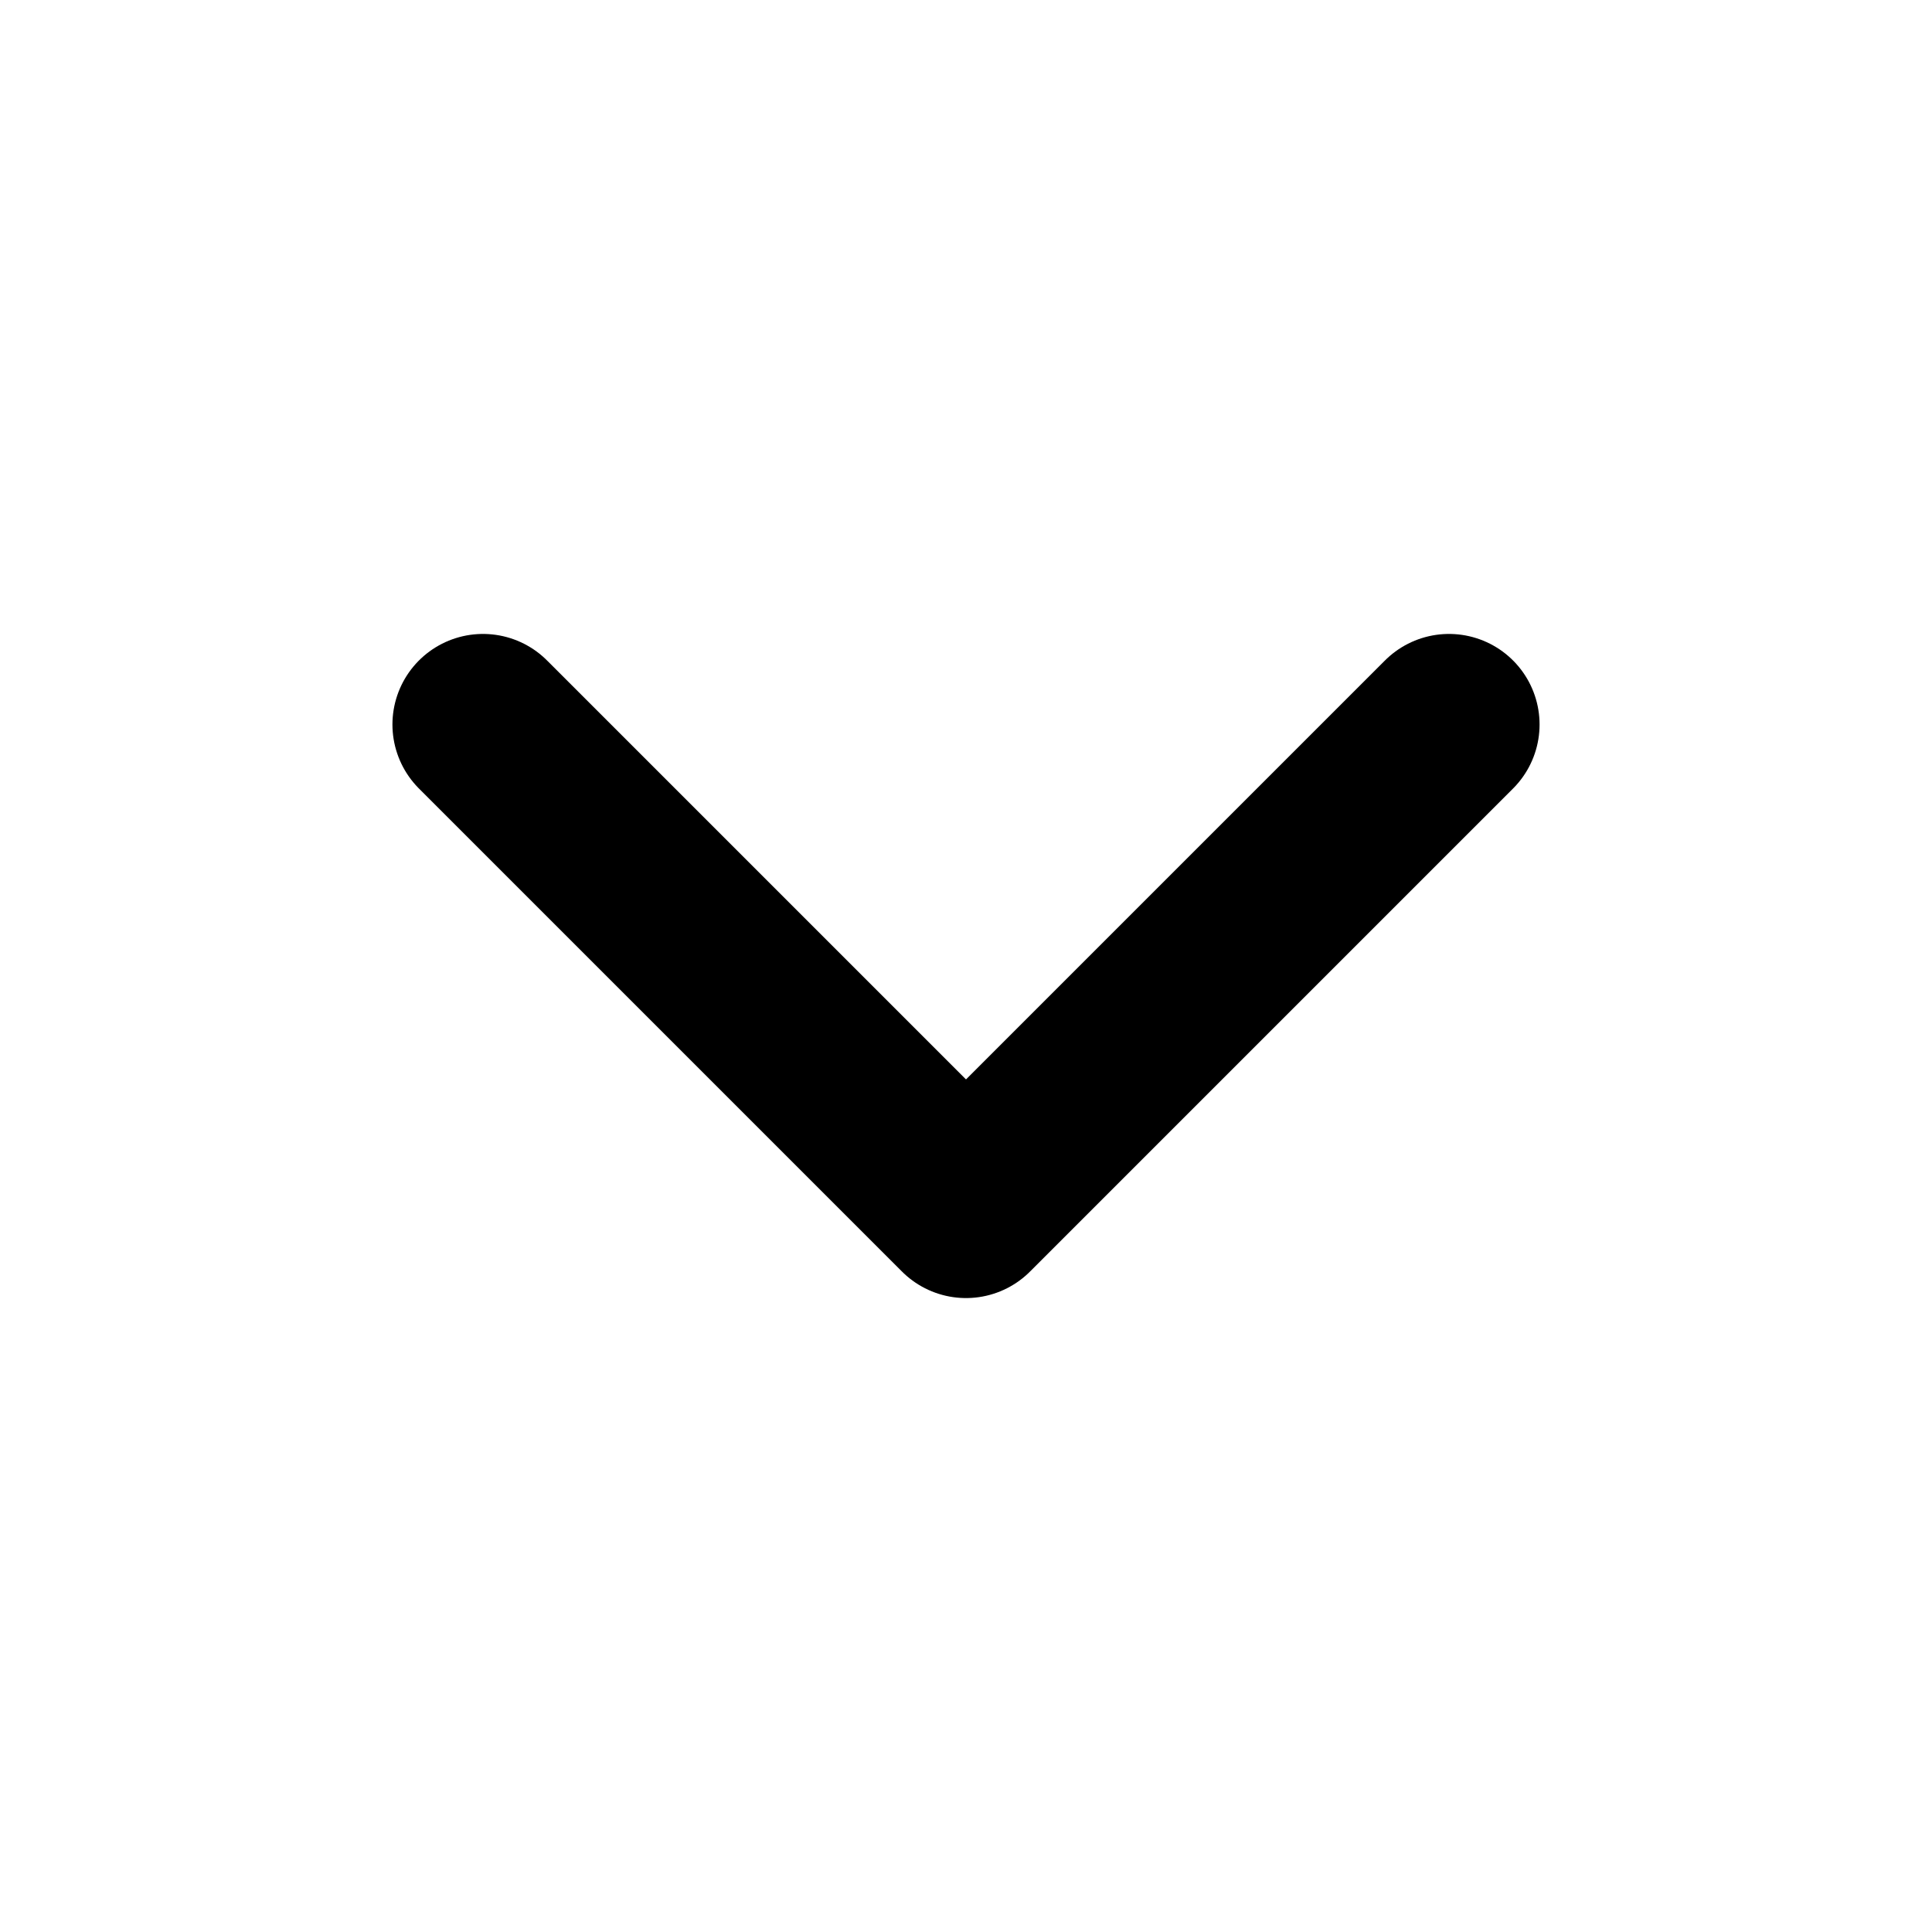
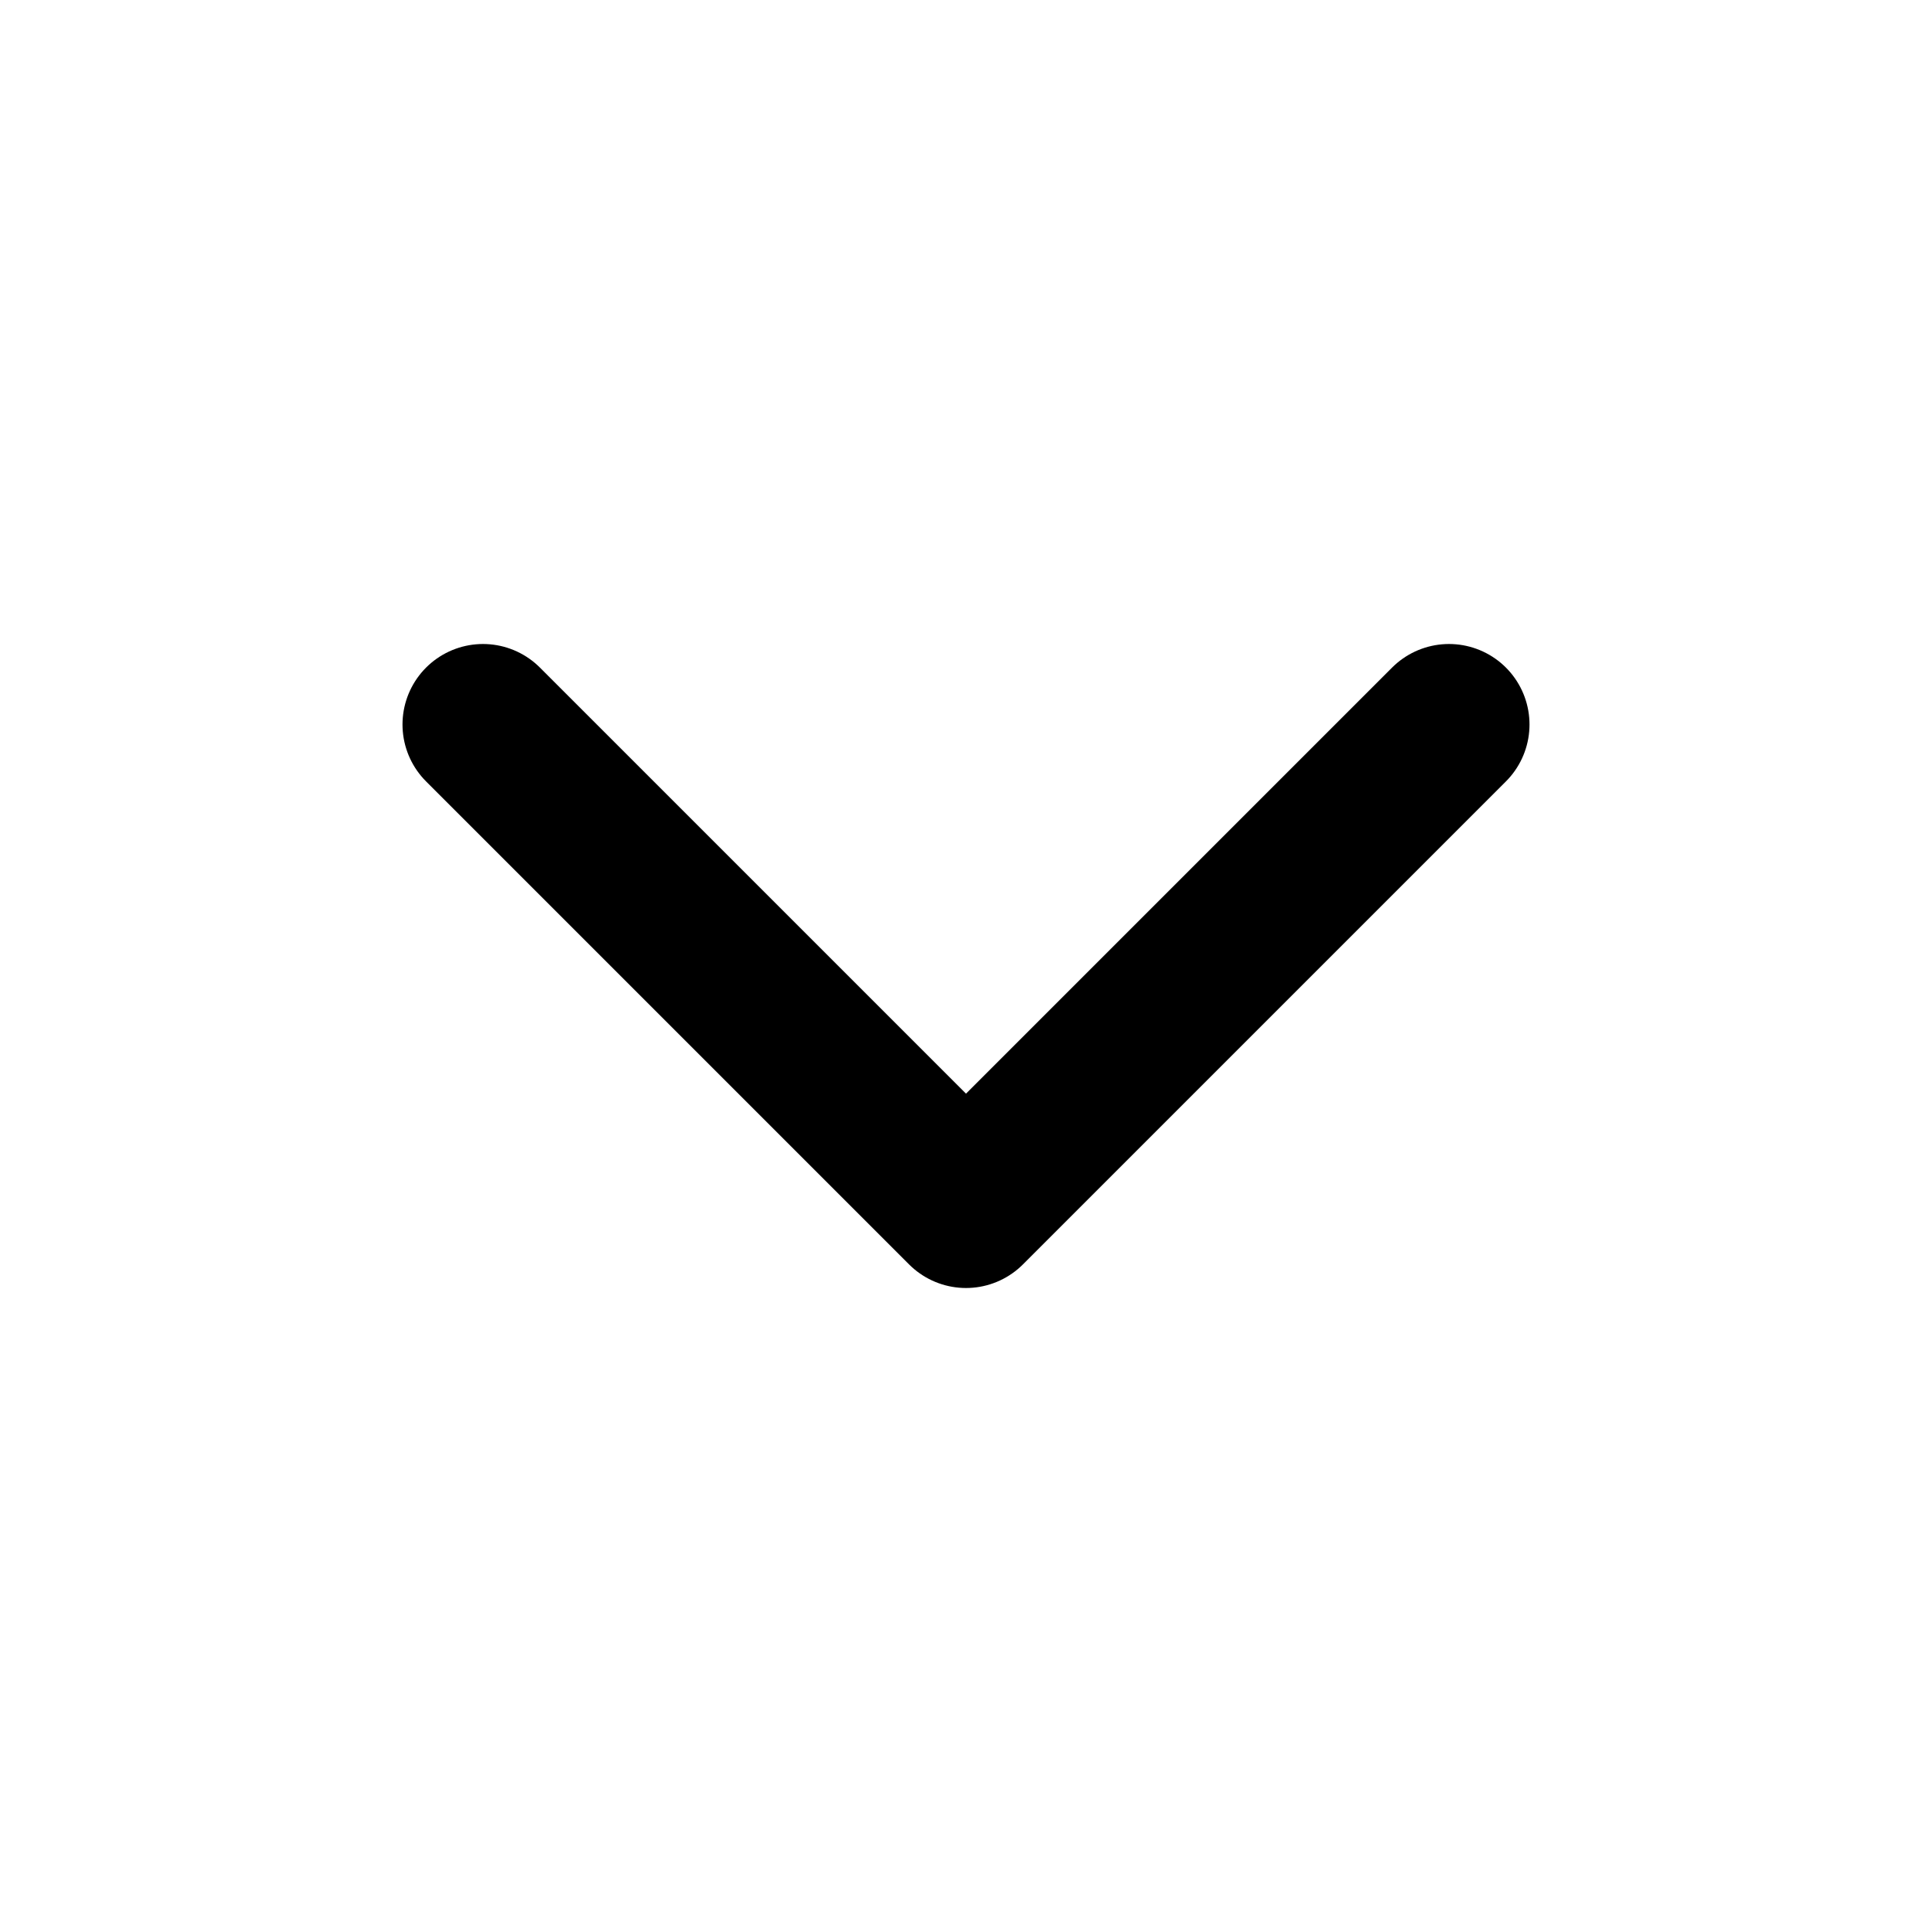
<svg xmlns="http://www.w3.org/2000/svg" width="16" height="16" viewBox="0 0 24 24">
-   <g fill="none" stroke="currentColor" stroke-linecap="round" stroke-linejoin="round" stroke-width="2.25">
-     <path d="m6 9 6 6 6-6" />
-   </g>
+   <path fill="none" stroke="currentColor" stroke-linecap="round" stroke-linejoin="round" stroke-width="2" d="m6 9l6 6l6-6" />
</svg>
